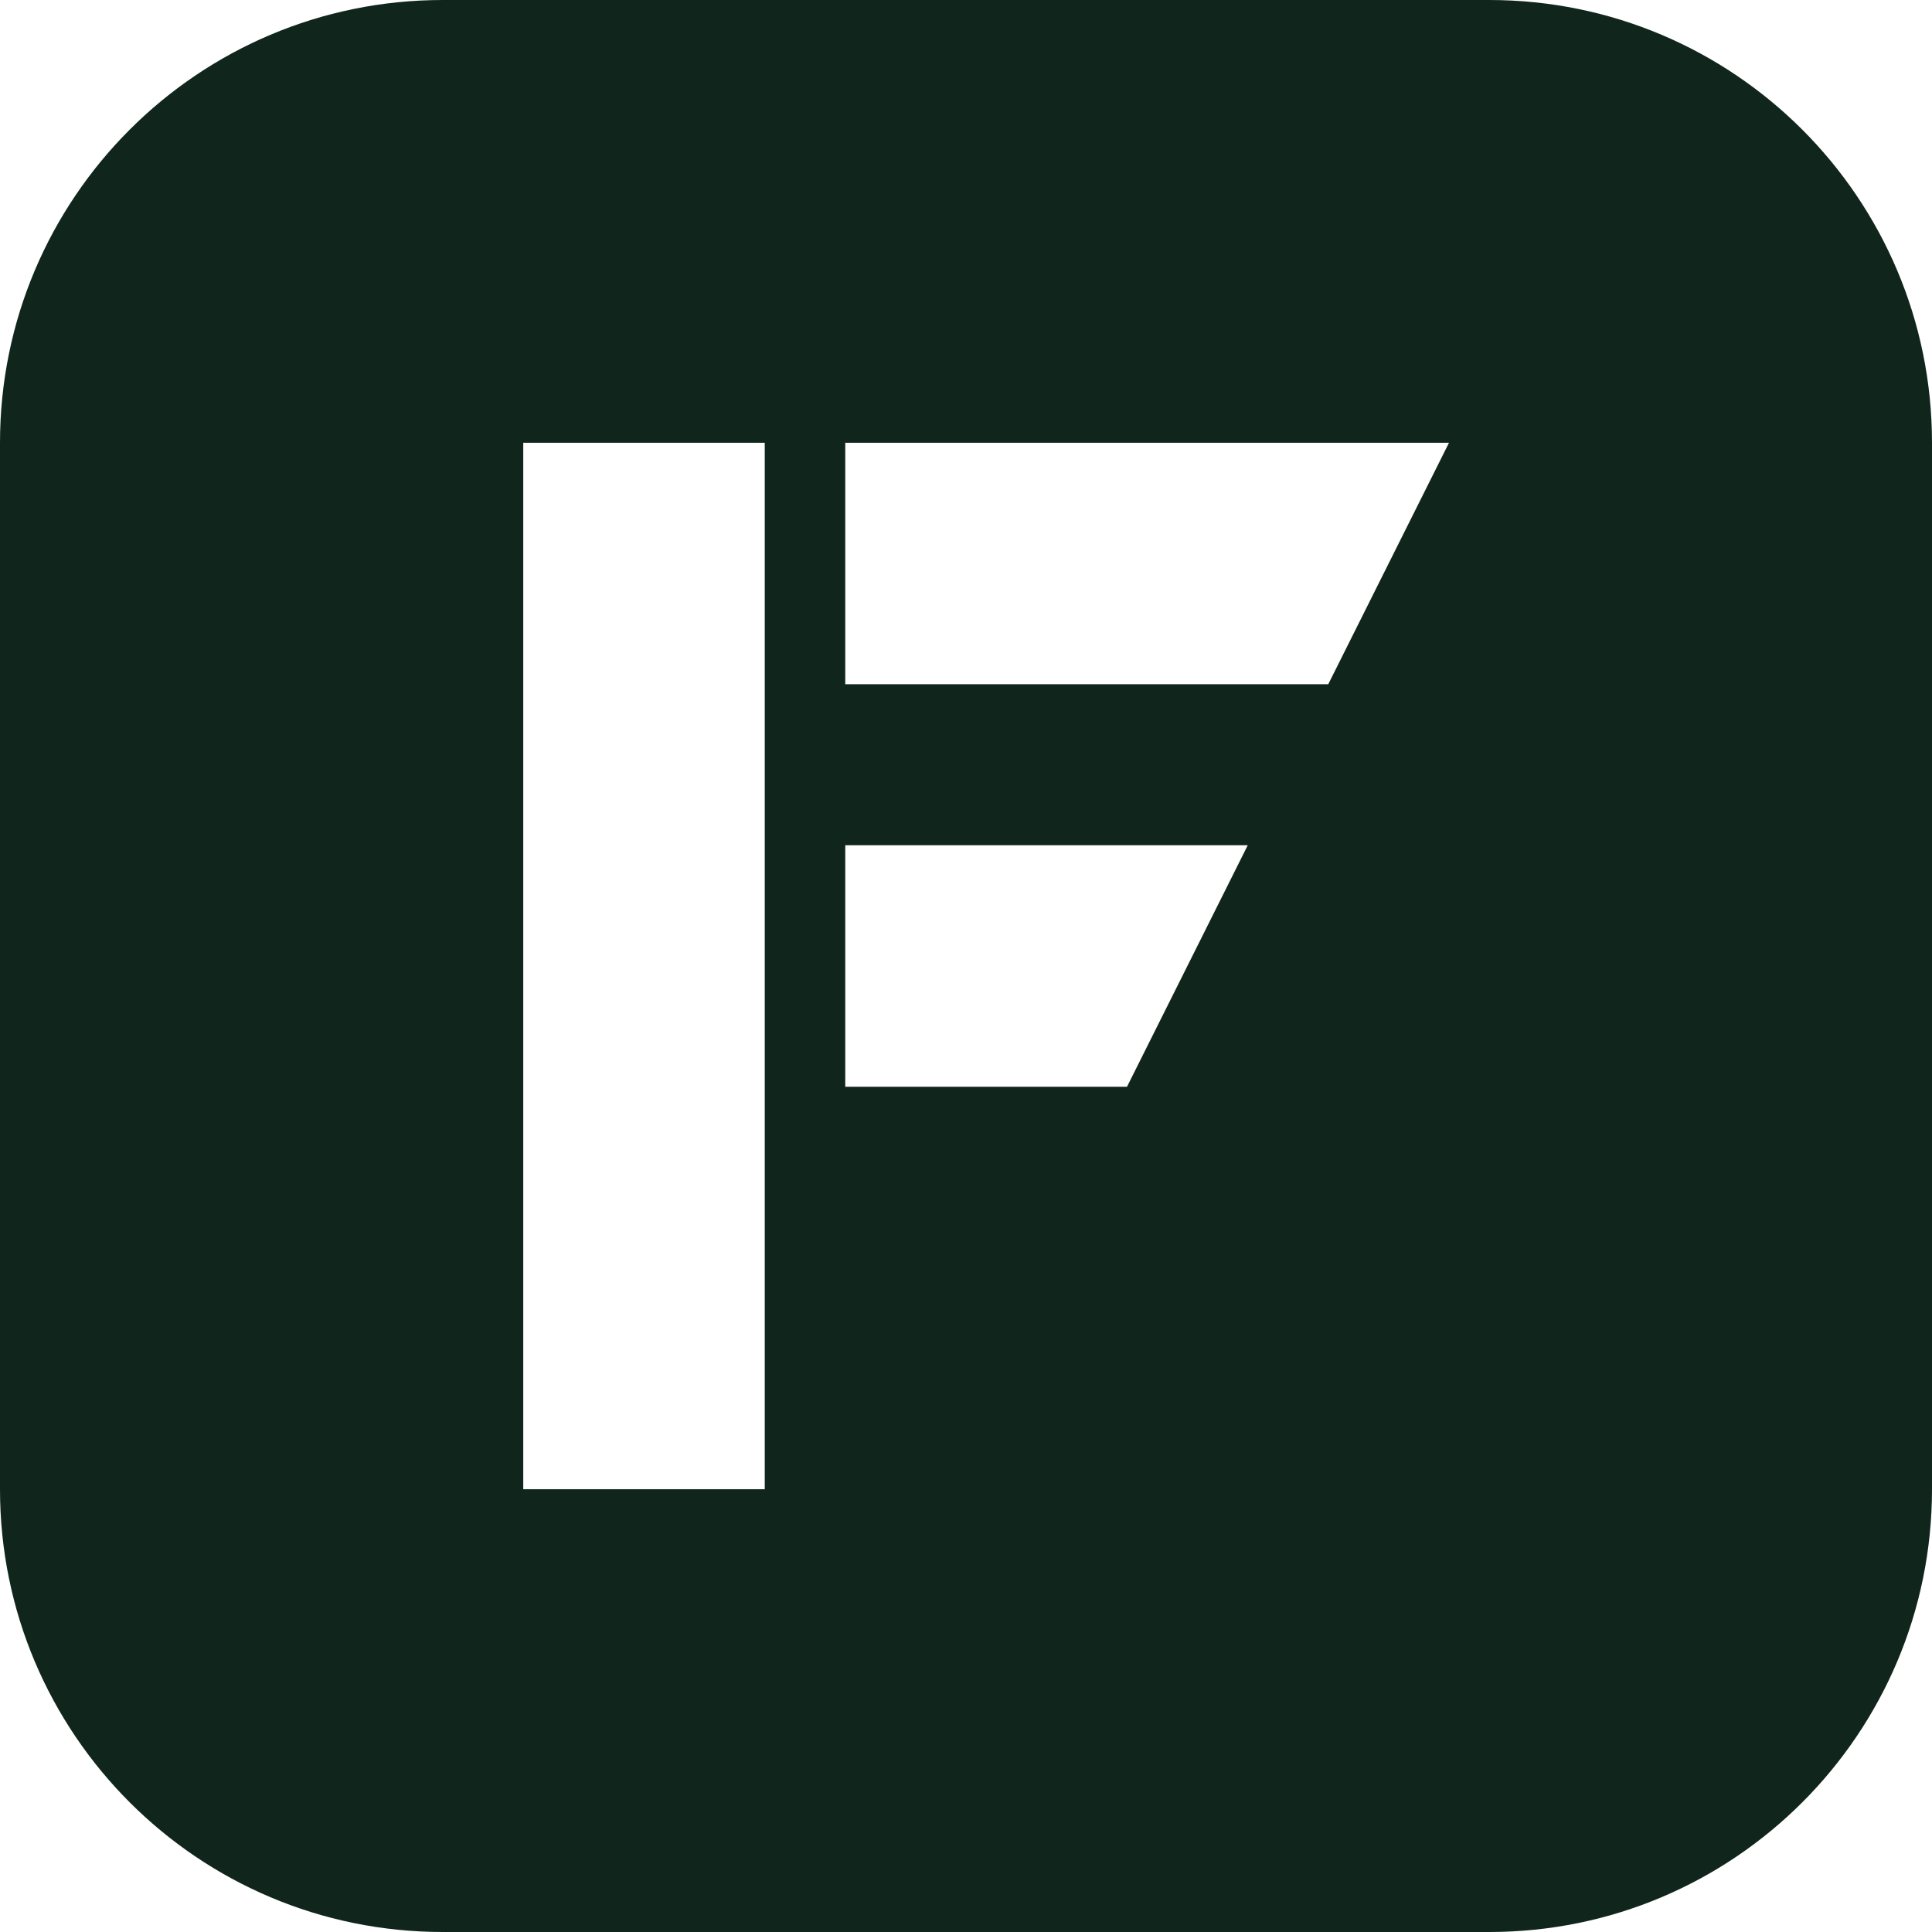
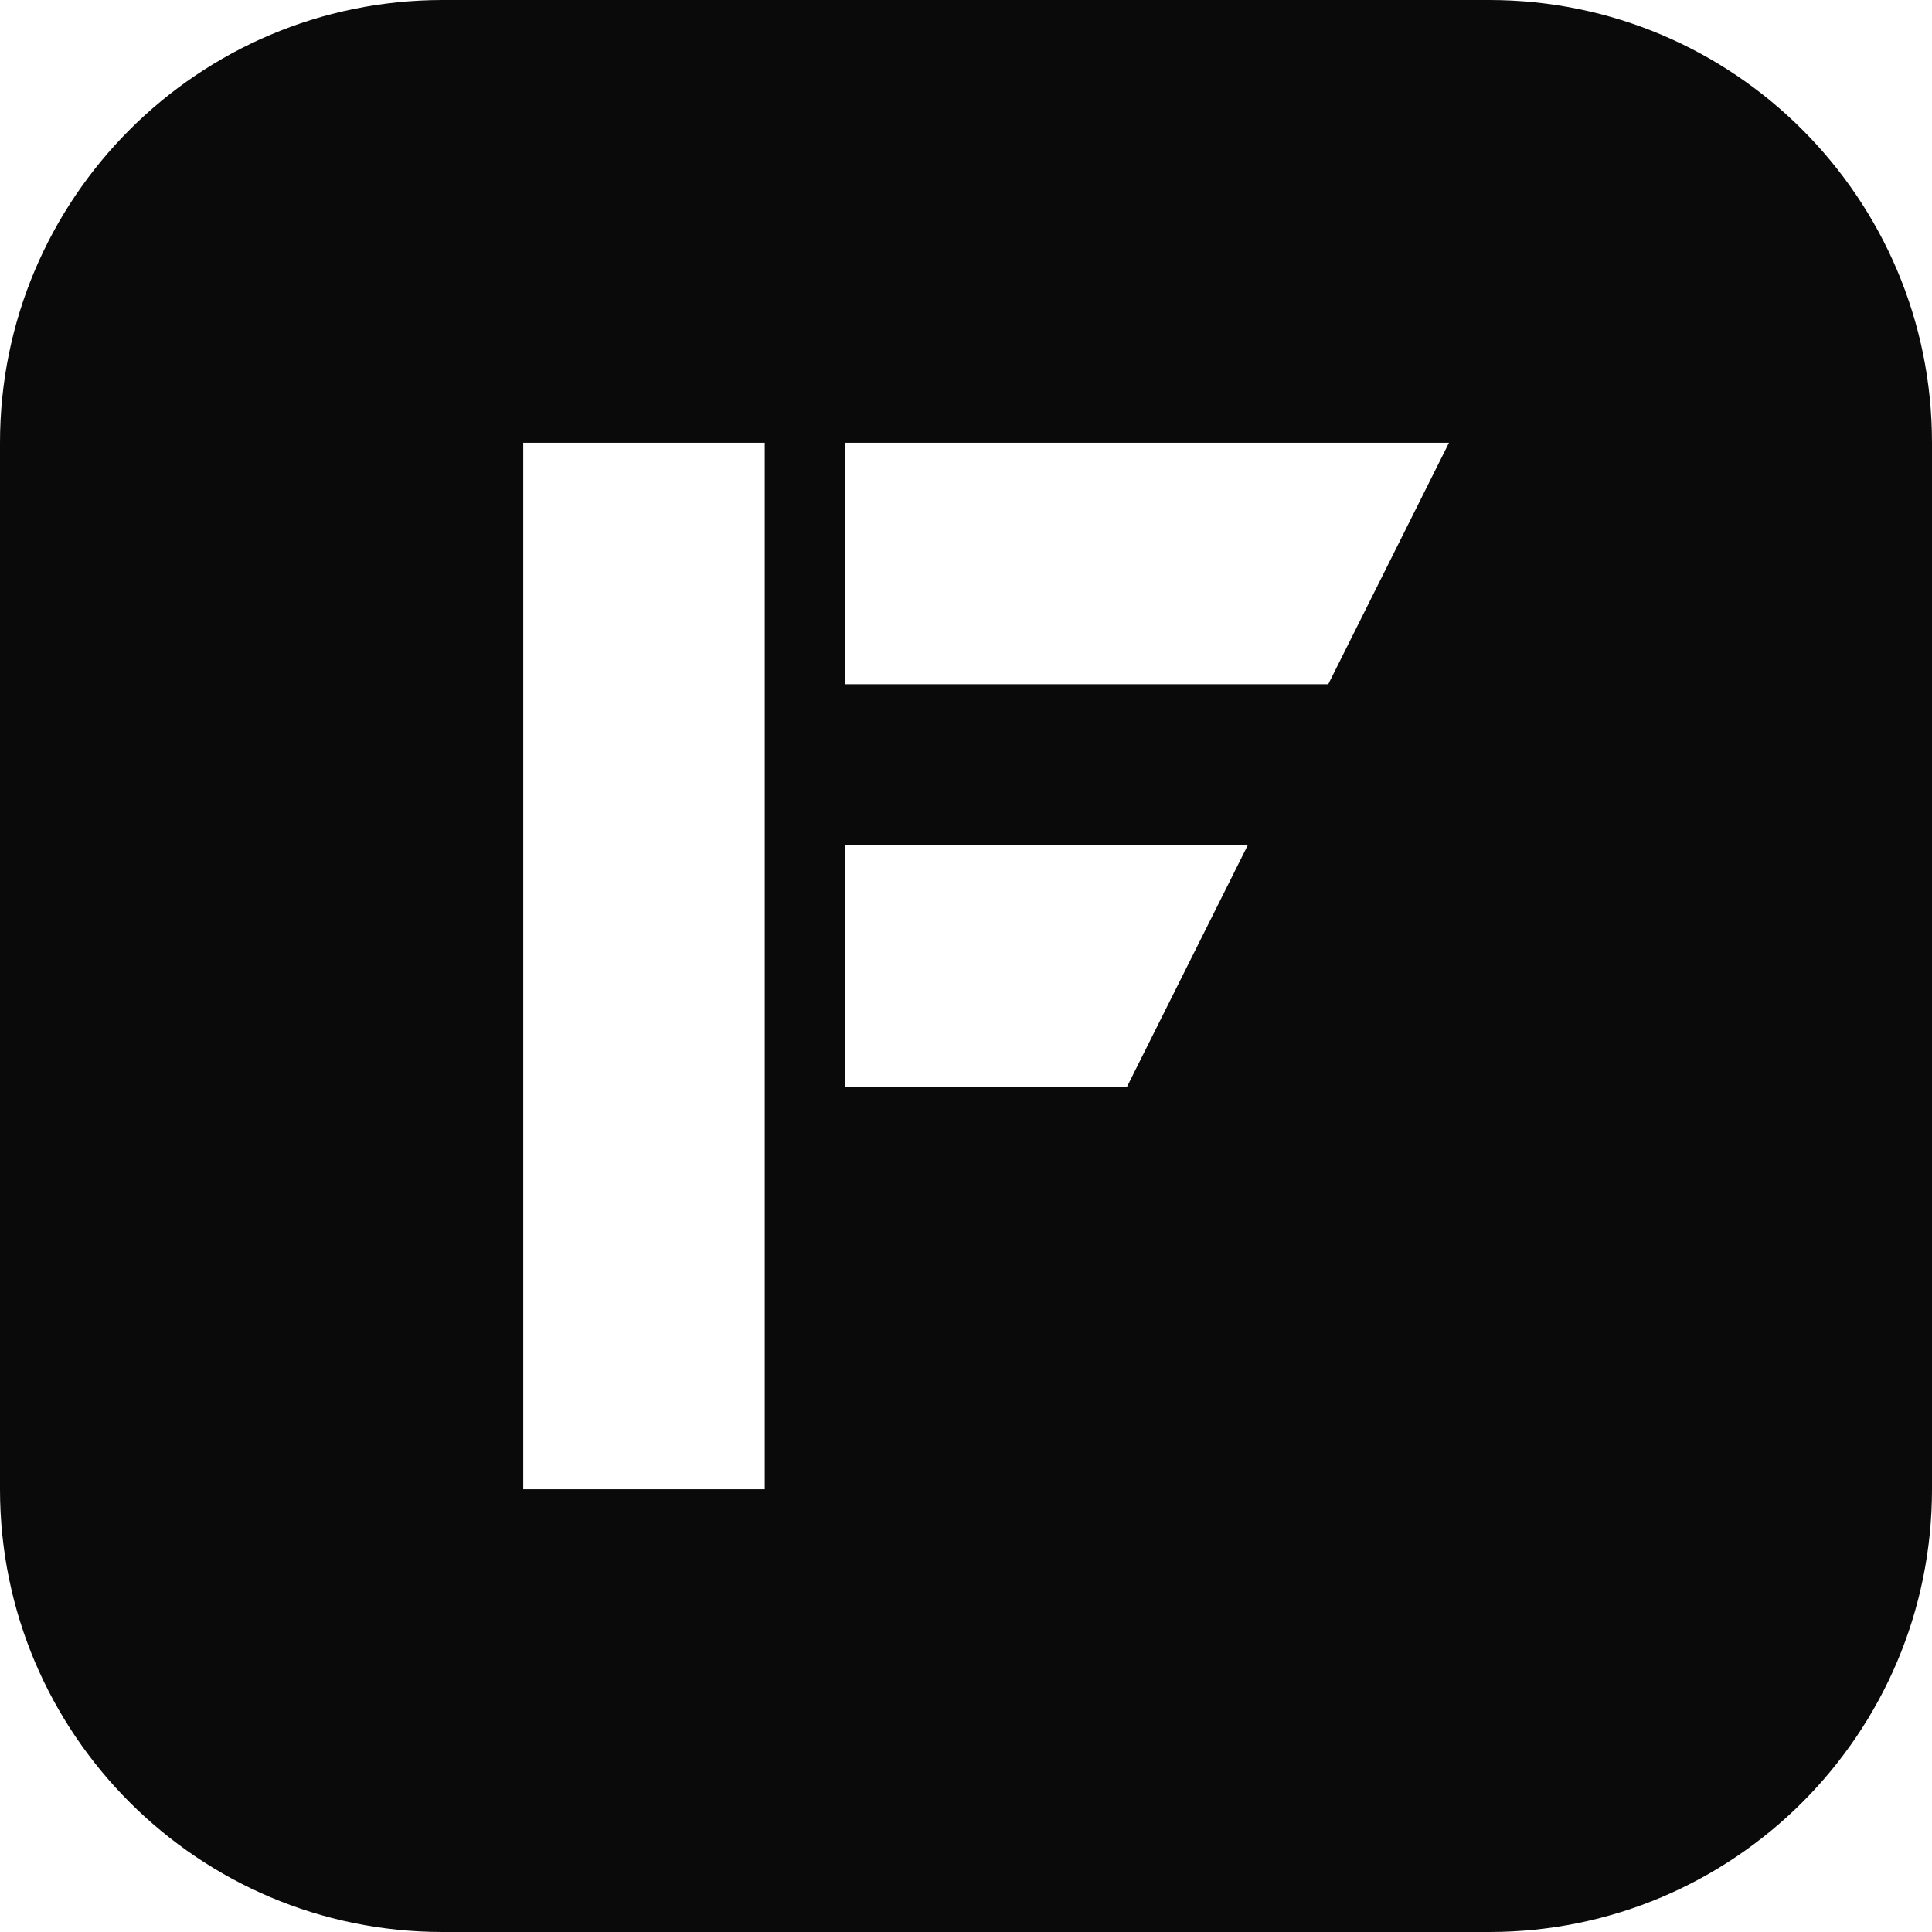
<svg xmlns="http://www.w3.org/2000/svg" viewBox="0 0 48 48" role="img">
-   <path d="M11 0h26a11 11 0 0 1 11 11v26a11 11 0 0 1-11 11H11A11 11 0 0 1 0 37V11A11 11 0 0 1 11 0zM13 11h6v26h-6zM21 11h15l-3 6H21zM21 21h10l-3 6h-7z" fill="#10251B" fill-rule="evenodd" />
+   <path d="M11 0h26a11 11 0 0 1 11 11v26a11 11 0 0 1-11 11H11A11 11 0 0 1 0 37V11A11 11 0 0 1 11 0zM13 11h6v26h-6zM21 11h15l-3 6H21zM21 21h10l-3 6h-7z" fill="#0A0A0B" fill-rule="evenodd" />
</svg>
